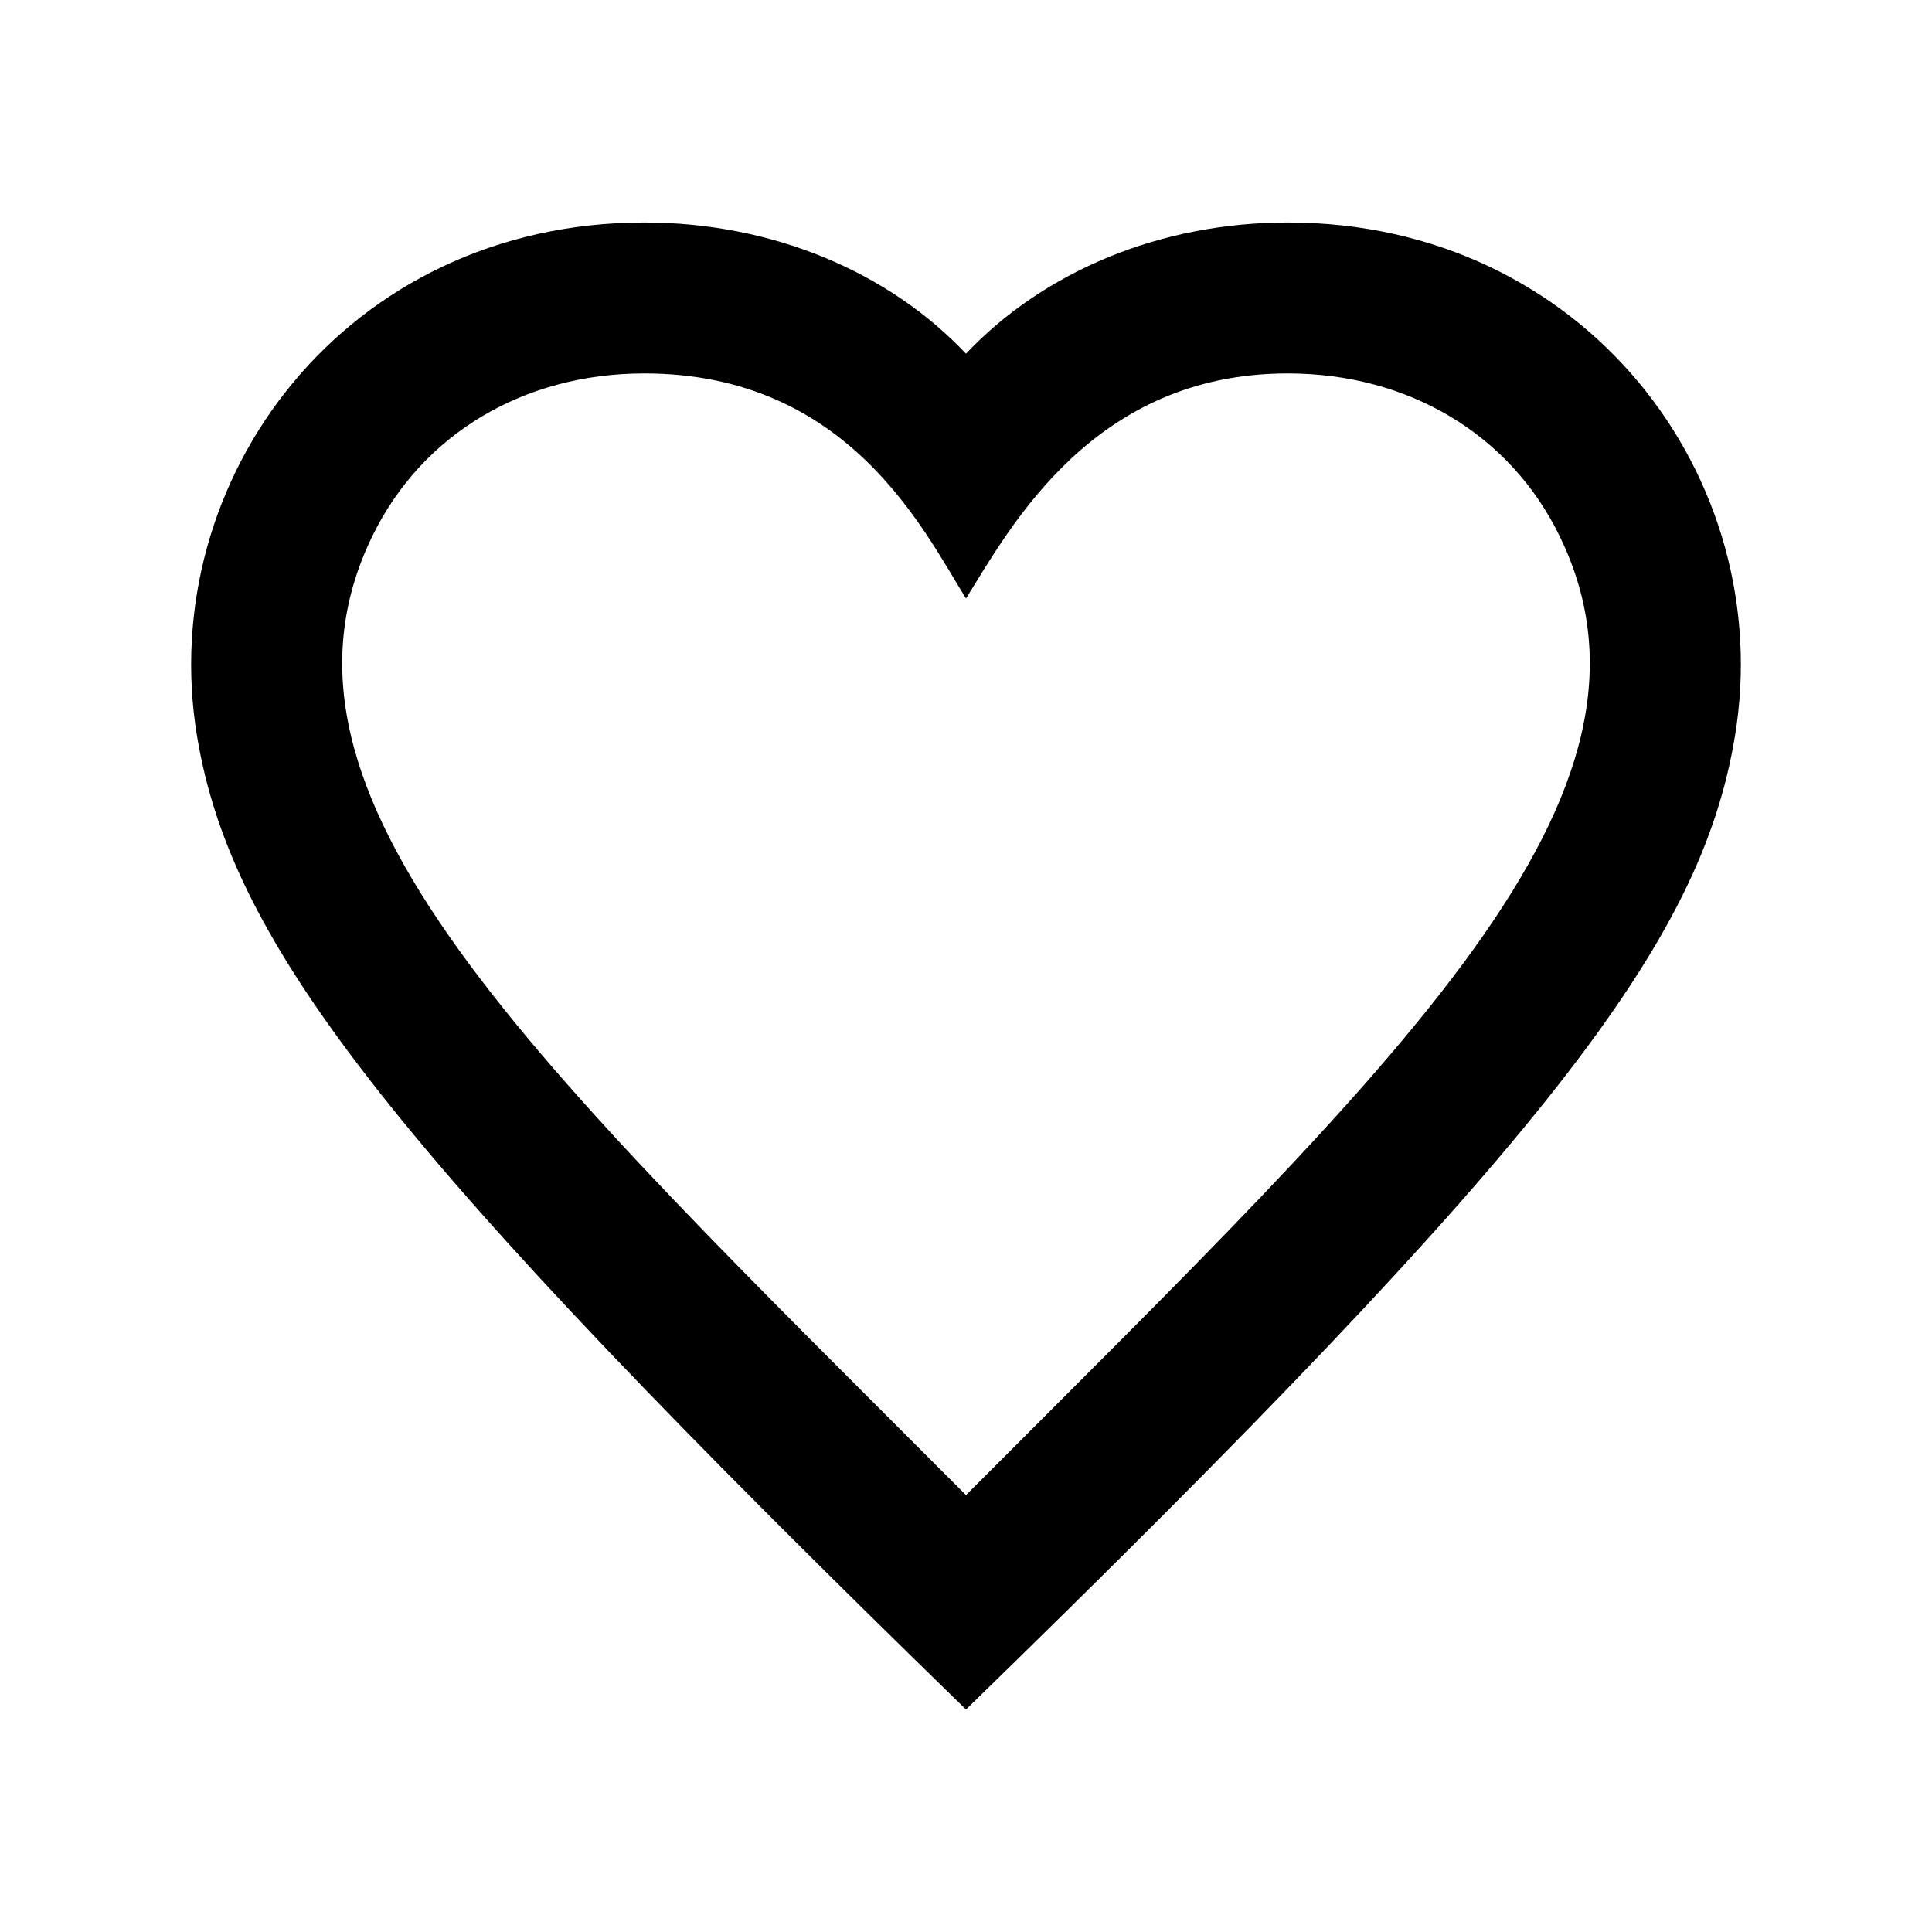
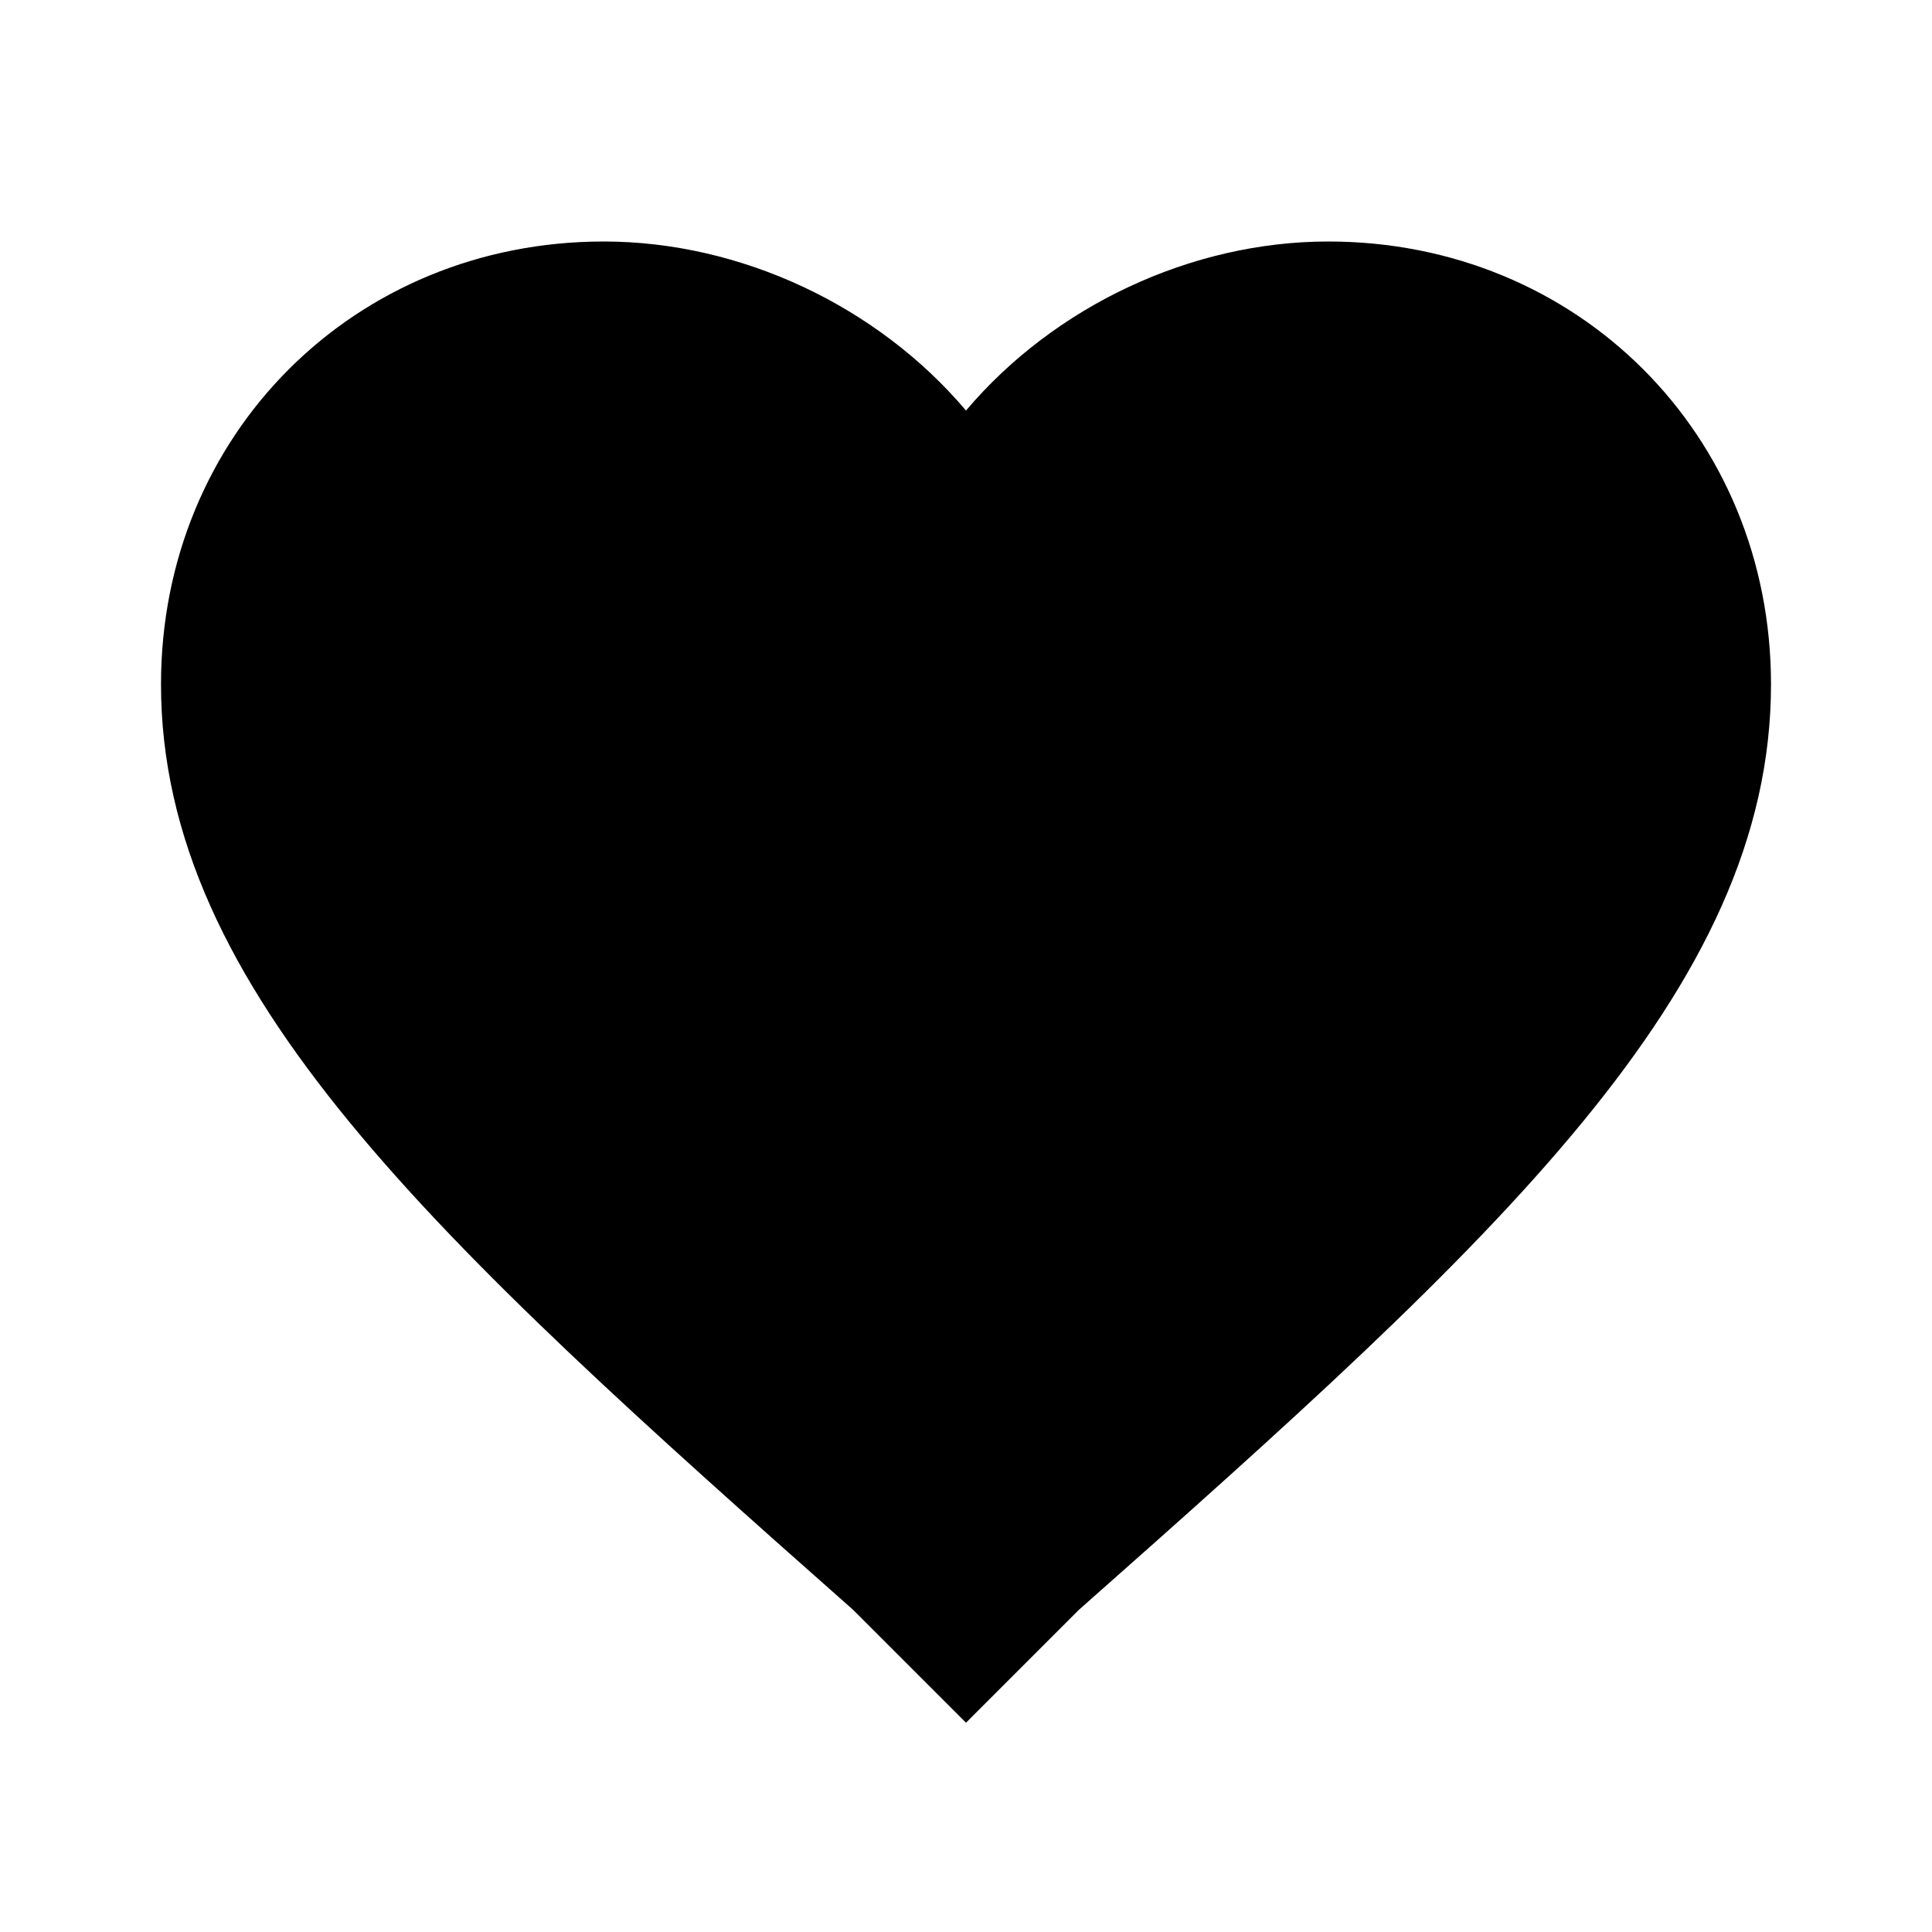
- <svg xmlns="http://www.w3.org/2000/svg" version="1.1" x="0px" y="0px" width="512px" height="512px" viewBox="0 0 512 512" enable-background="new 0 0 512 512" xml:space="preserve">
-   <path id="favorite-3-icon" d="M255.998,453.035C104.158,305.248,61.472,250.888,52.228,195.159   C40.919,126.985,91.666,58.965,170.738,58.965c33.889,0,64.684,13.021,85.26,34.764c20.575-21.743,51.372-34.764,85.258-34.764   c78.727,0,129.877,67.68,118.512,136.194C450.725,249.676,410.859,302.312,255.998,453.035z M170.738,98.965   c-31.93,0-58.846,16.073-72.004,42.996c-33.693,68.938,42.189,138.947,157.264,254.254   C371.51,280.471,446.879,210.742,413.262,141.961c-13.158-26.923-40.076-42.996-72.006-42.996c-51.453,0-73.387,40.516-85.258,59.65   C244.847,140.644,224.802,98.965,170.738,98.965z" />
+ <svg xmlns="http://www.w3.org/2000/svg" viewBox="0 0 24 24" style="pointer-events: none; display: block;">
+   <g id="favorite">
+     <path d="M12,21.4L10.6,20C5.4,15.4,2,12.3,2,8.5C2,5.4,4.4,3,7.5,3c1.7,0,3.4,0.8,4.5,2.1C13.1,3.8,14.8,3,16.5,3C19.6,3,22,5.4,22,8.5c0,3.8-3.4,6.9-8.6,11.5L12,21.4z" />
+   </g>
</svg>
